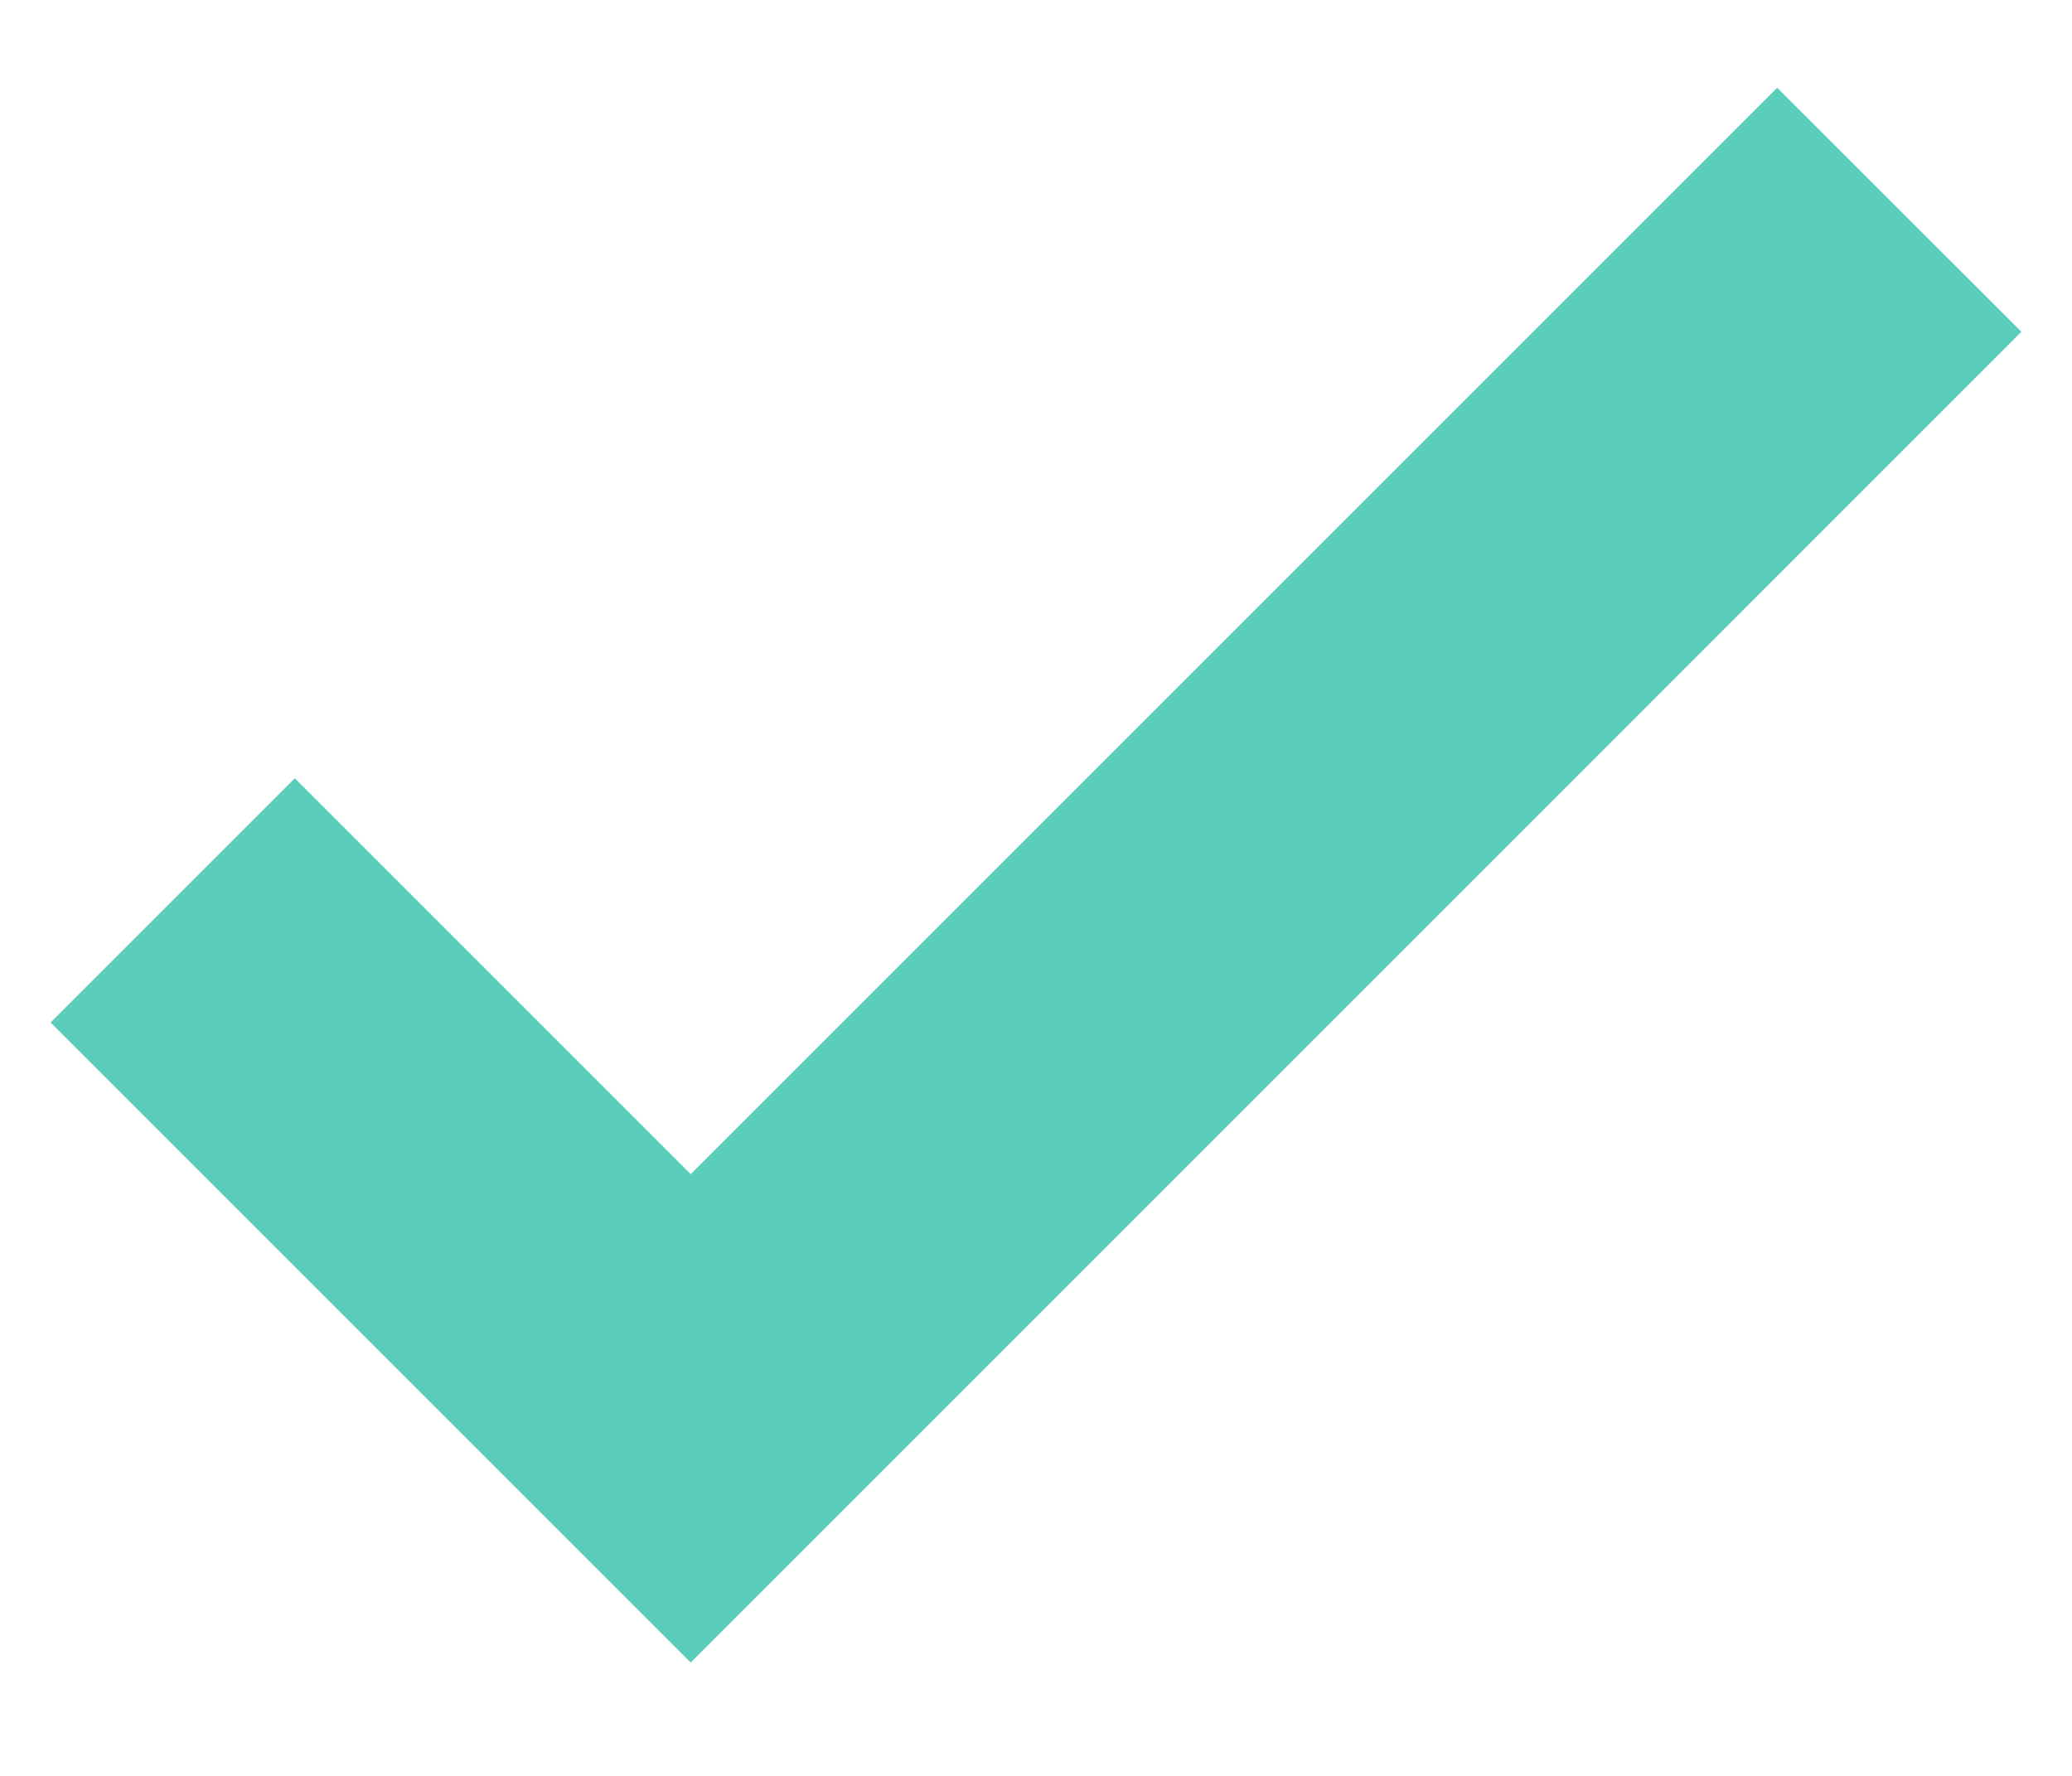
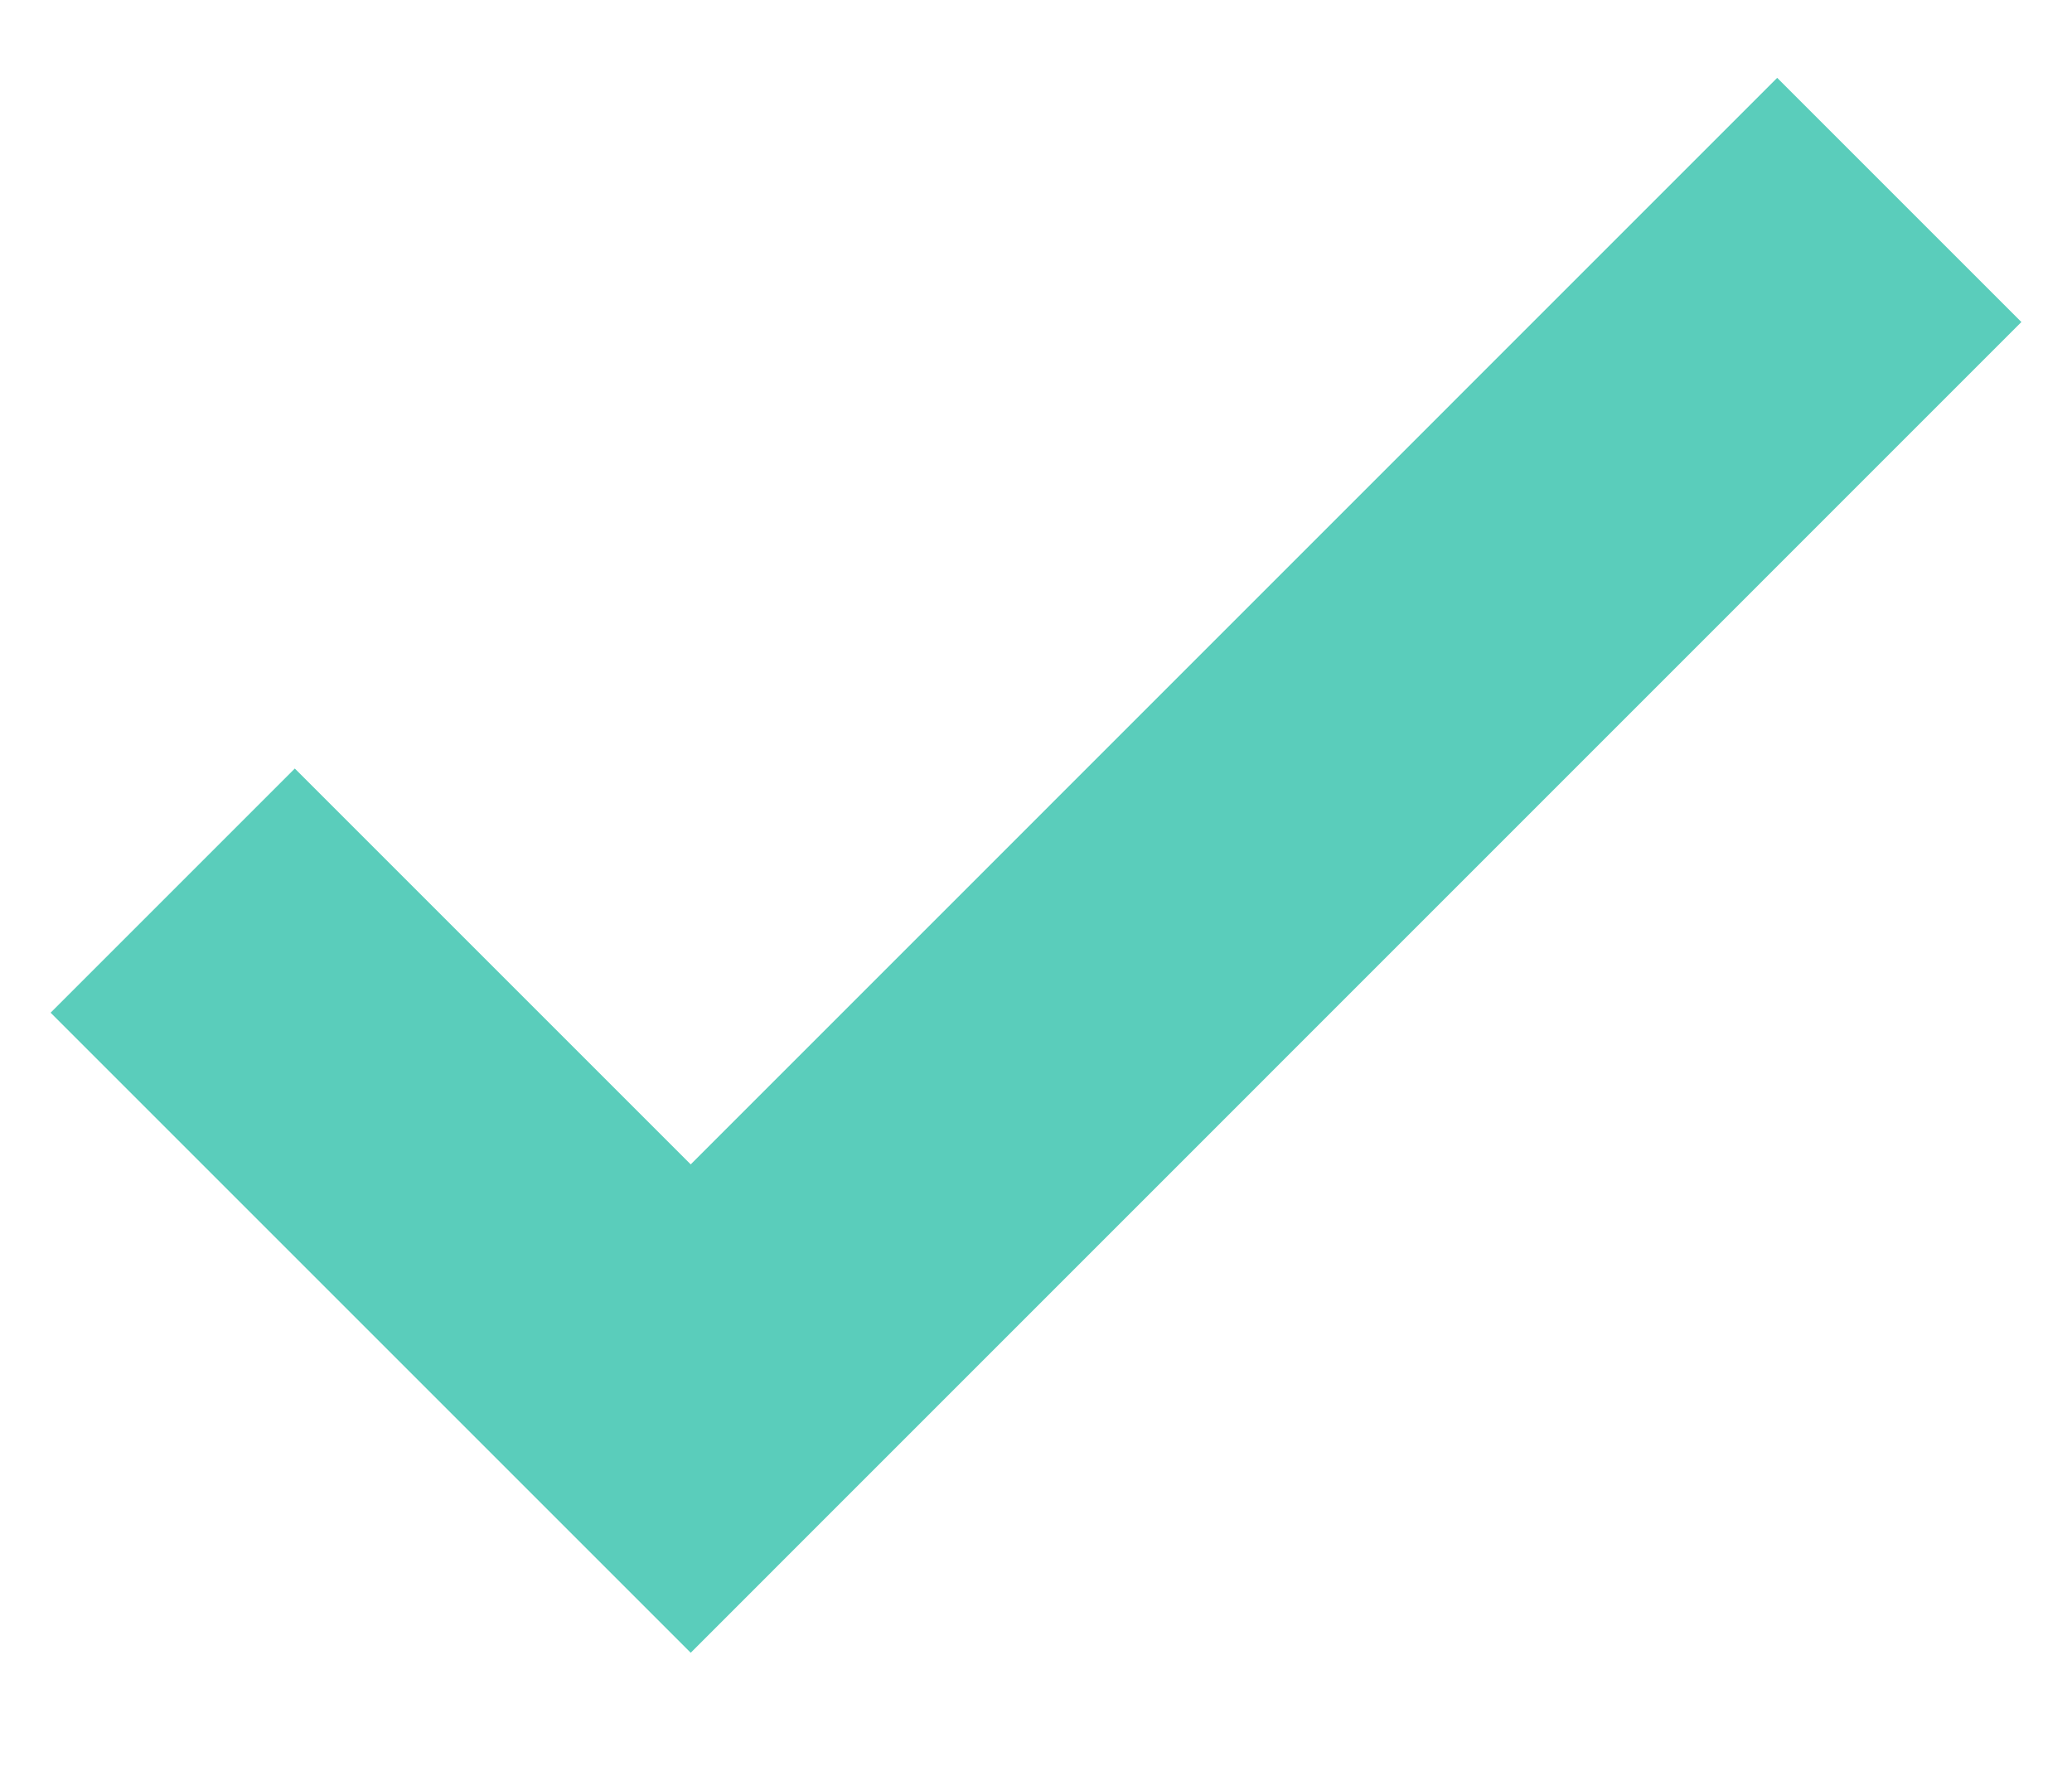
<svg xmlns="http://www.w3.org/2000/svg" width="14" height="12" viewBox="0 0 14 12" fill="none">
-   <path fill-rule="evenodd" clip-rule="evenodd" d="M13.658 2.242L4.667 11.234L0.342 6.909L1.992 5.259L4.667 7.934L12.008 0.593L13.658 2.242Z" fill="#5ACDBB" />
+   <path fill-rule="evenodd" clip-rule="evenodd" d="M13.658 2.176L4.667 11.168L0.342 6.843L1.992 5.193L4.667 7.868L12.008 0.526L13.658 2.176Z" fill="#5ACDBB" />
</svg>
